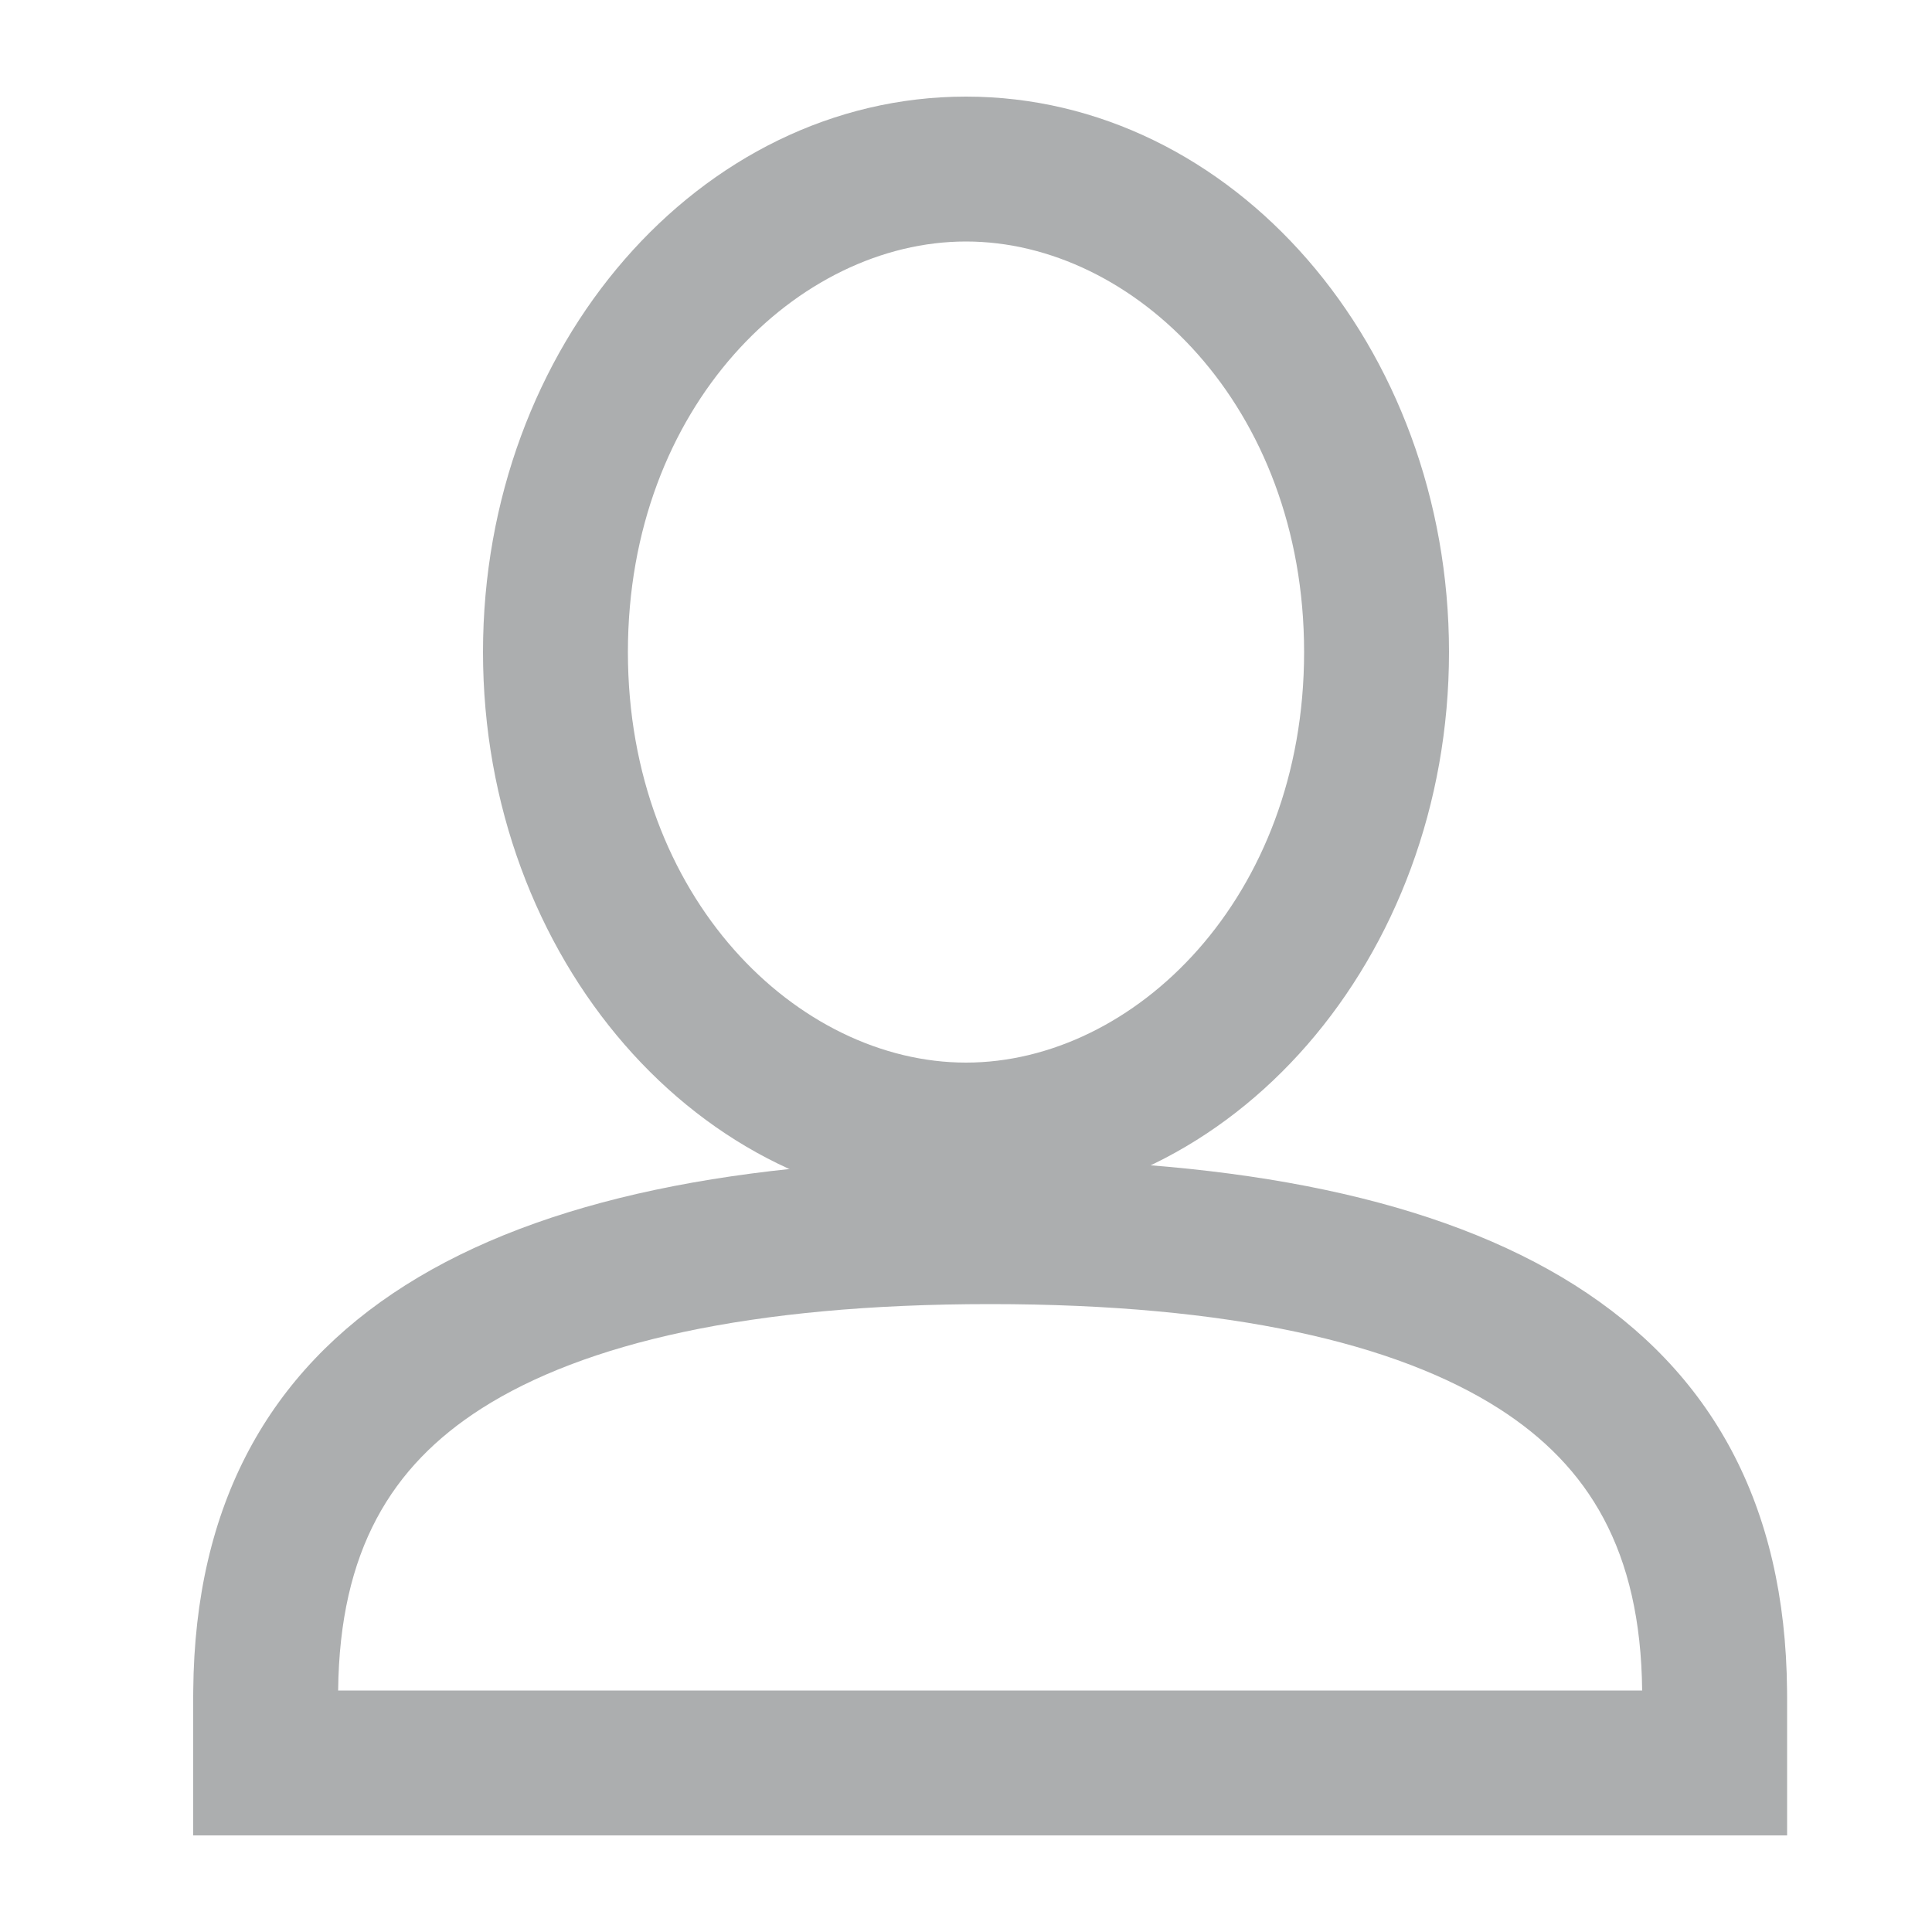
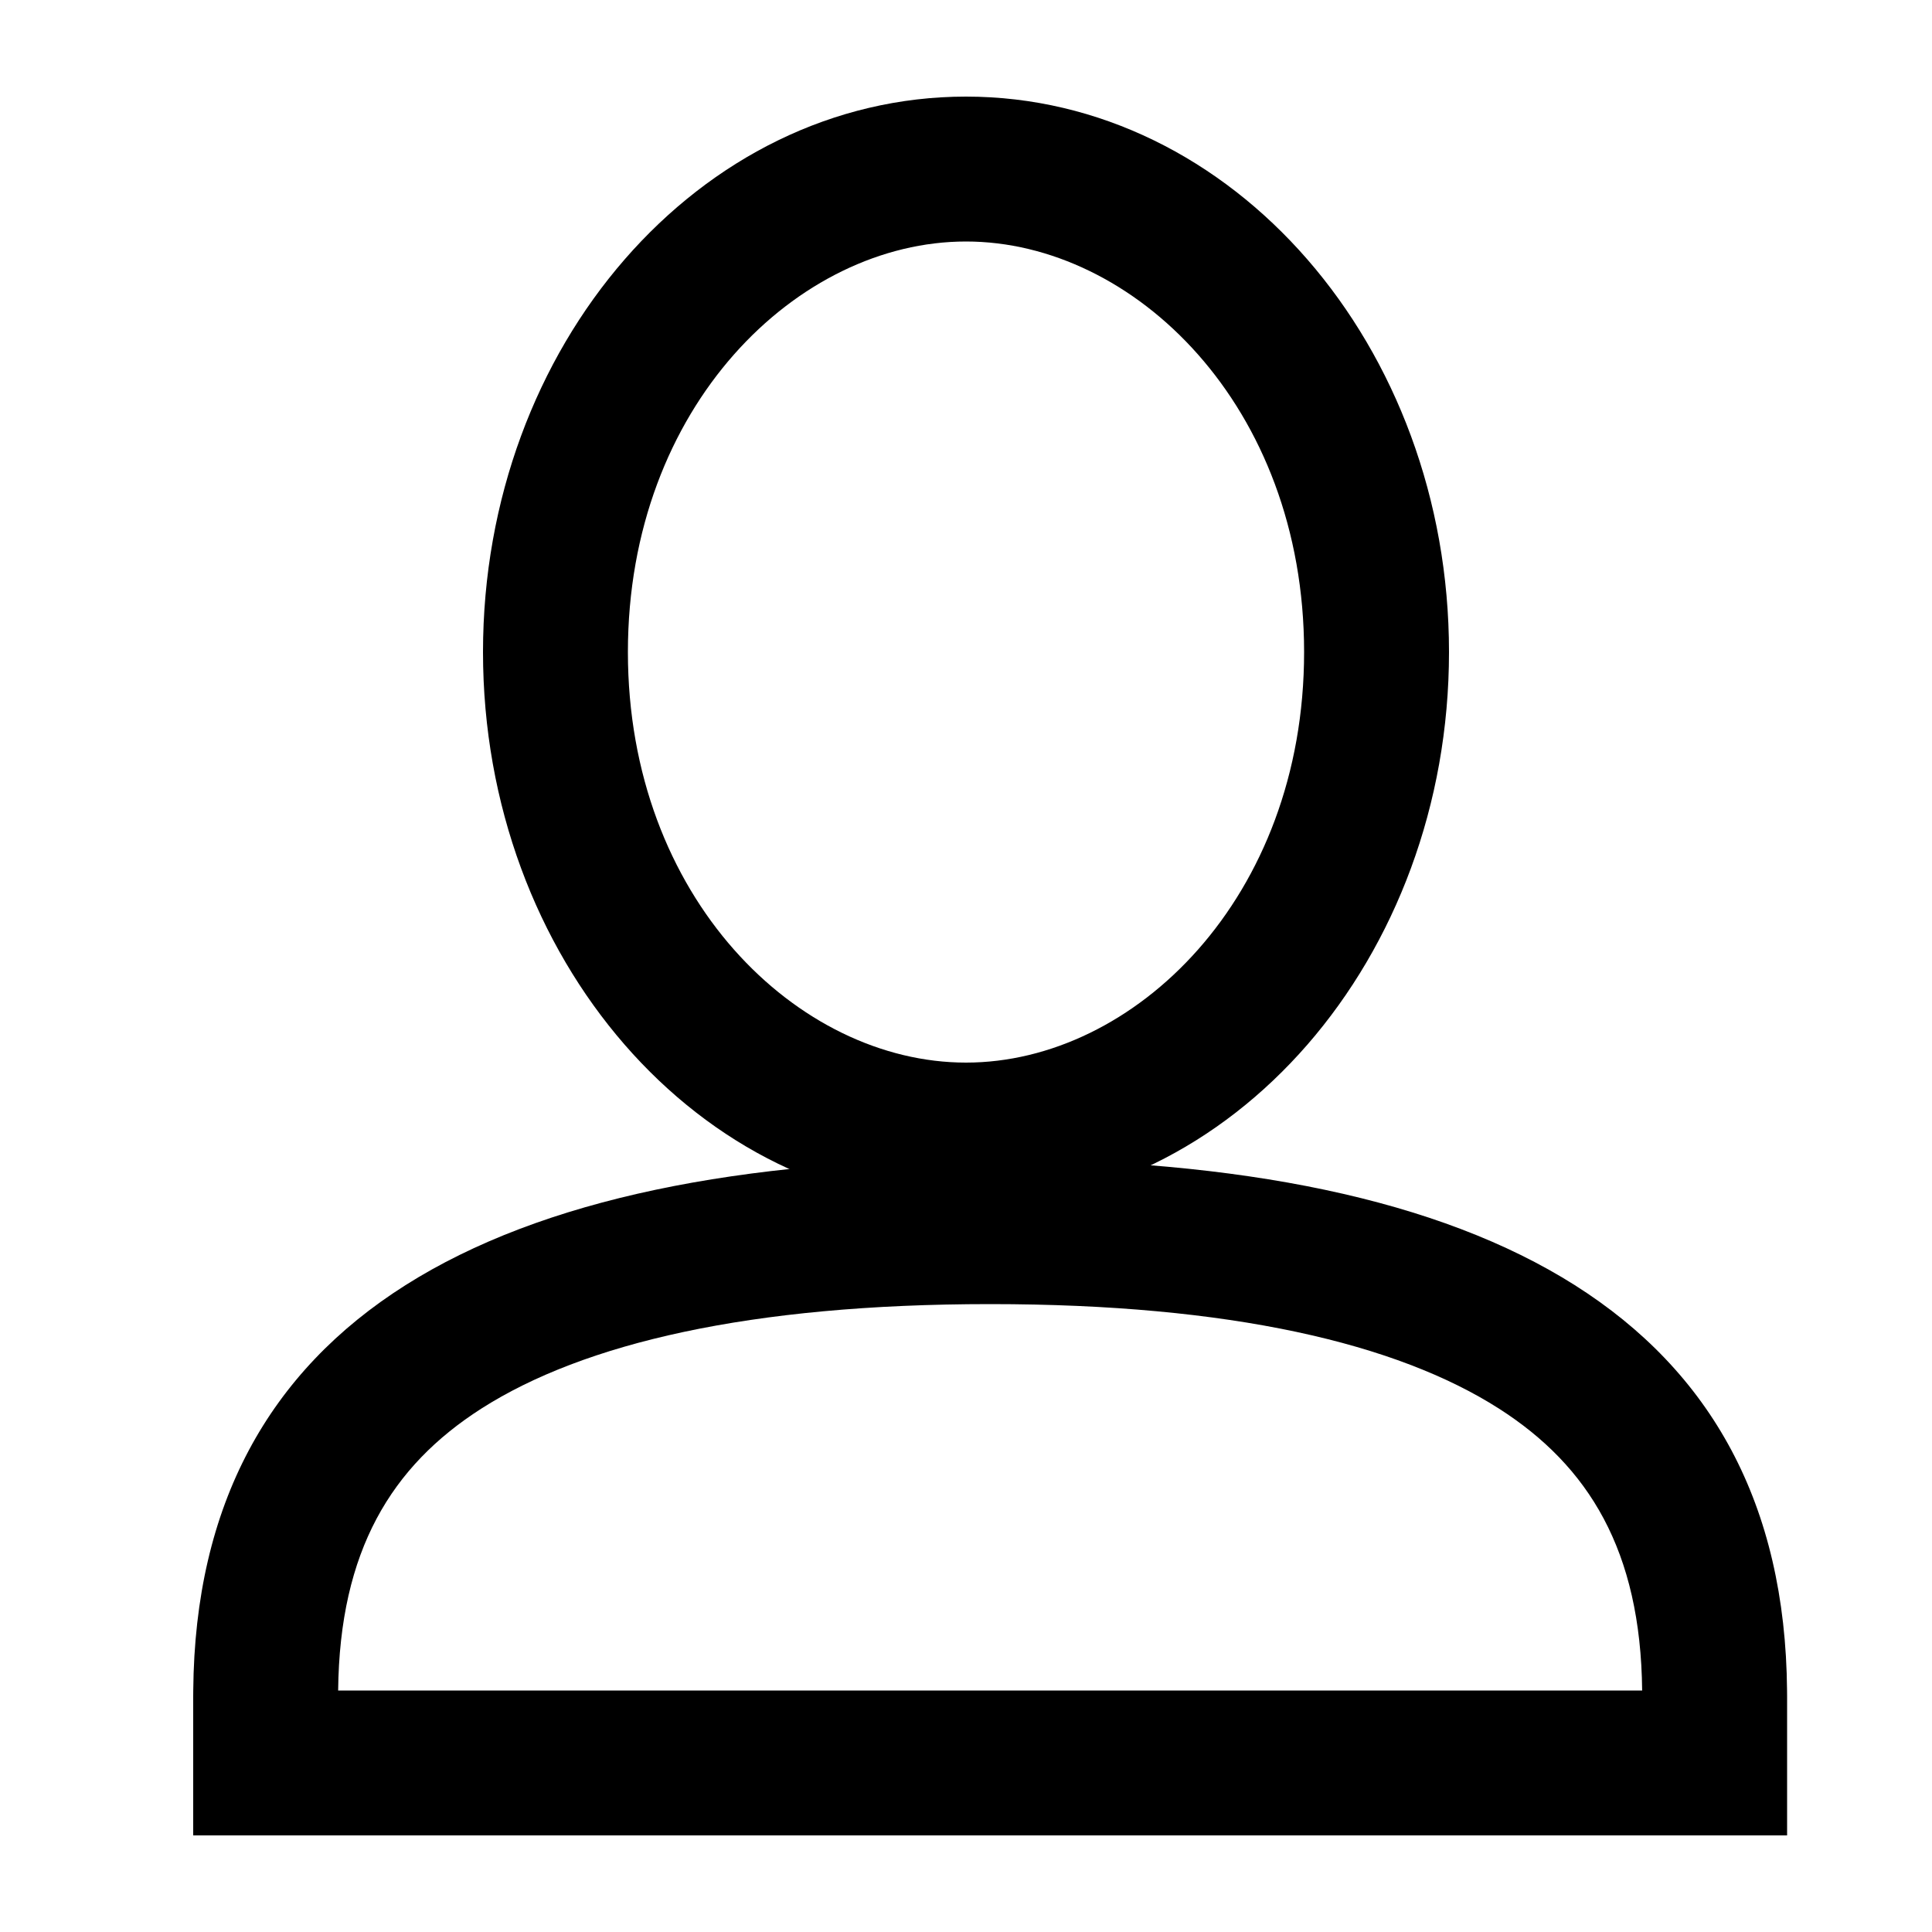
<svg xmlns="http://www.w3.org/2000/svg" width="40" height="40" viewBox="0 0 40 40" fill="none">
-   <path fill-rule="evenodd" clip-rule="evenodd" d="M20 22C23.478 22 27 18.593 27 13.5C27 8.407 23.478 5 20 5C16.522 5 13 8.407 13 13.5C13 18.593 16.522 22 20 22ZM30 13.5C30 19.842 25.515 25 20 25C14.485 25 10 19.842 10 13.5C10 7.158 14.485 2 20 2C25.515 2 30 7.158 30 13.5Z" fill="#ACAEAF" />
-   <path fill-rule="evenodd" clip-rule="evenodd" d="M4 38V35.125C4 35.083 4 35.041 4.001 35C4.065 27.288 10.155 24 20.5 24C30.846 24 36.934 27.288 36.999 35C37 35.041 37 35.083 37 35.125V38H4ZM33.999 35C33.969 32.102 32.893 30.353 31.035 29.164C28.92 27.813 25.478 27 20.5 27C15.522 27 12.08 27.813 9.965 29.164C8.107 30.353 7.031 32.102 7.001 35H33.999Z" fill="#ACAEAF" />
+   <path fill-rule="evenodd" clip-rule="evenodd" d="M20 22C23.478 22 27 18.593 27 13.5C27 8.407 23.478 5 20 5C16.522 5 13 8.407 13 13.5C13 18.593 16.522 22 20 22ZM30 13.5C30 19.842 25.515 25 20 25C14.485 25 10 19.842 10 13.5C10 7.158 14.485 2 20 2C25.515 2 30 7.158 30 13.5Z" fill="black" />
+   <path fill-rule="evenodd" clip-rule="evenodd" d="M4 38V35.125C4 35.083 4 35.041 4.001 35C4.065 27.288 10.155 24 20.5 24C30.846 24 36.934 27.288 36.999 35C37 35.041 37 35.083 37 35.125V38H4ZM33.999 35C33.969 32.102 32.893 30.353 31.035 29.164C28.92 27.813 25.478 27 20.5 27C15.522 27 12.08 27.813 9.965 29.164C8.107 30.353 7.031 32.102 7.001 35H33.999Z" fill="black" />
</svg>
